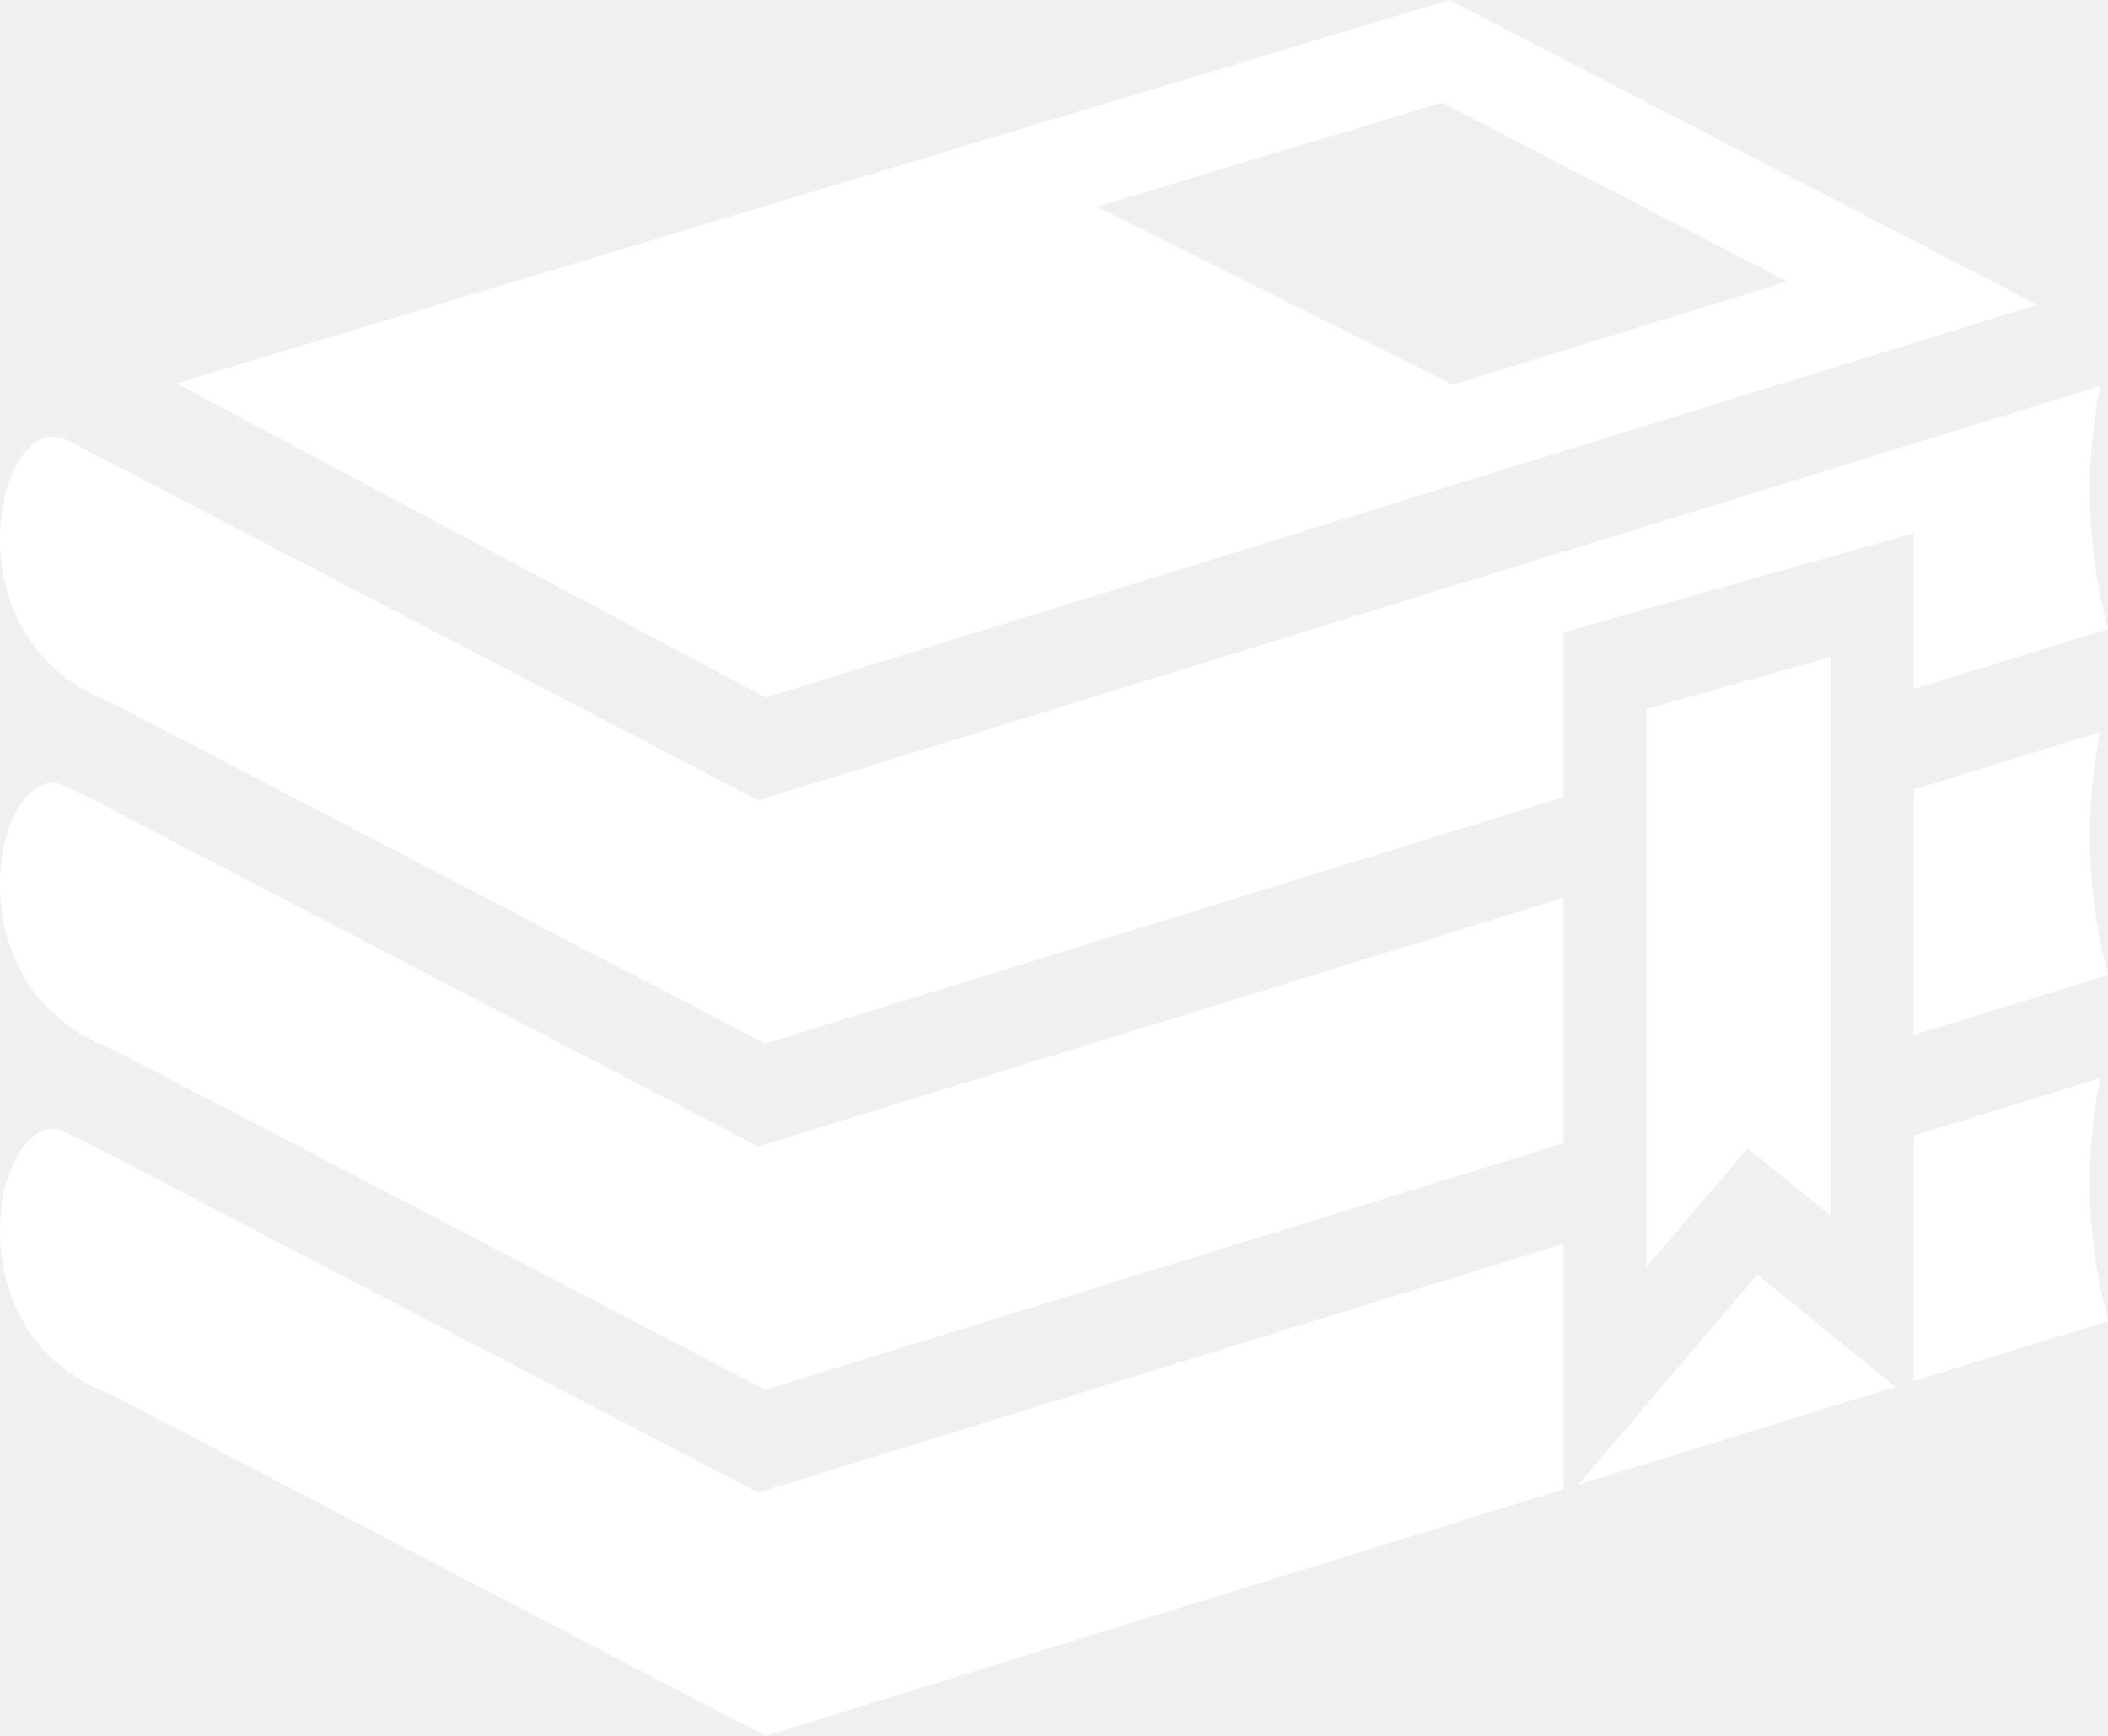
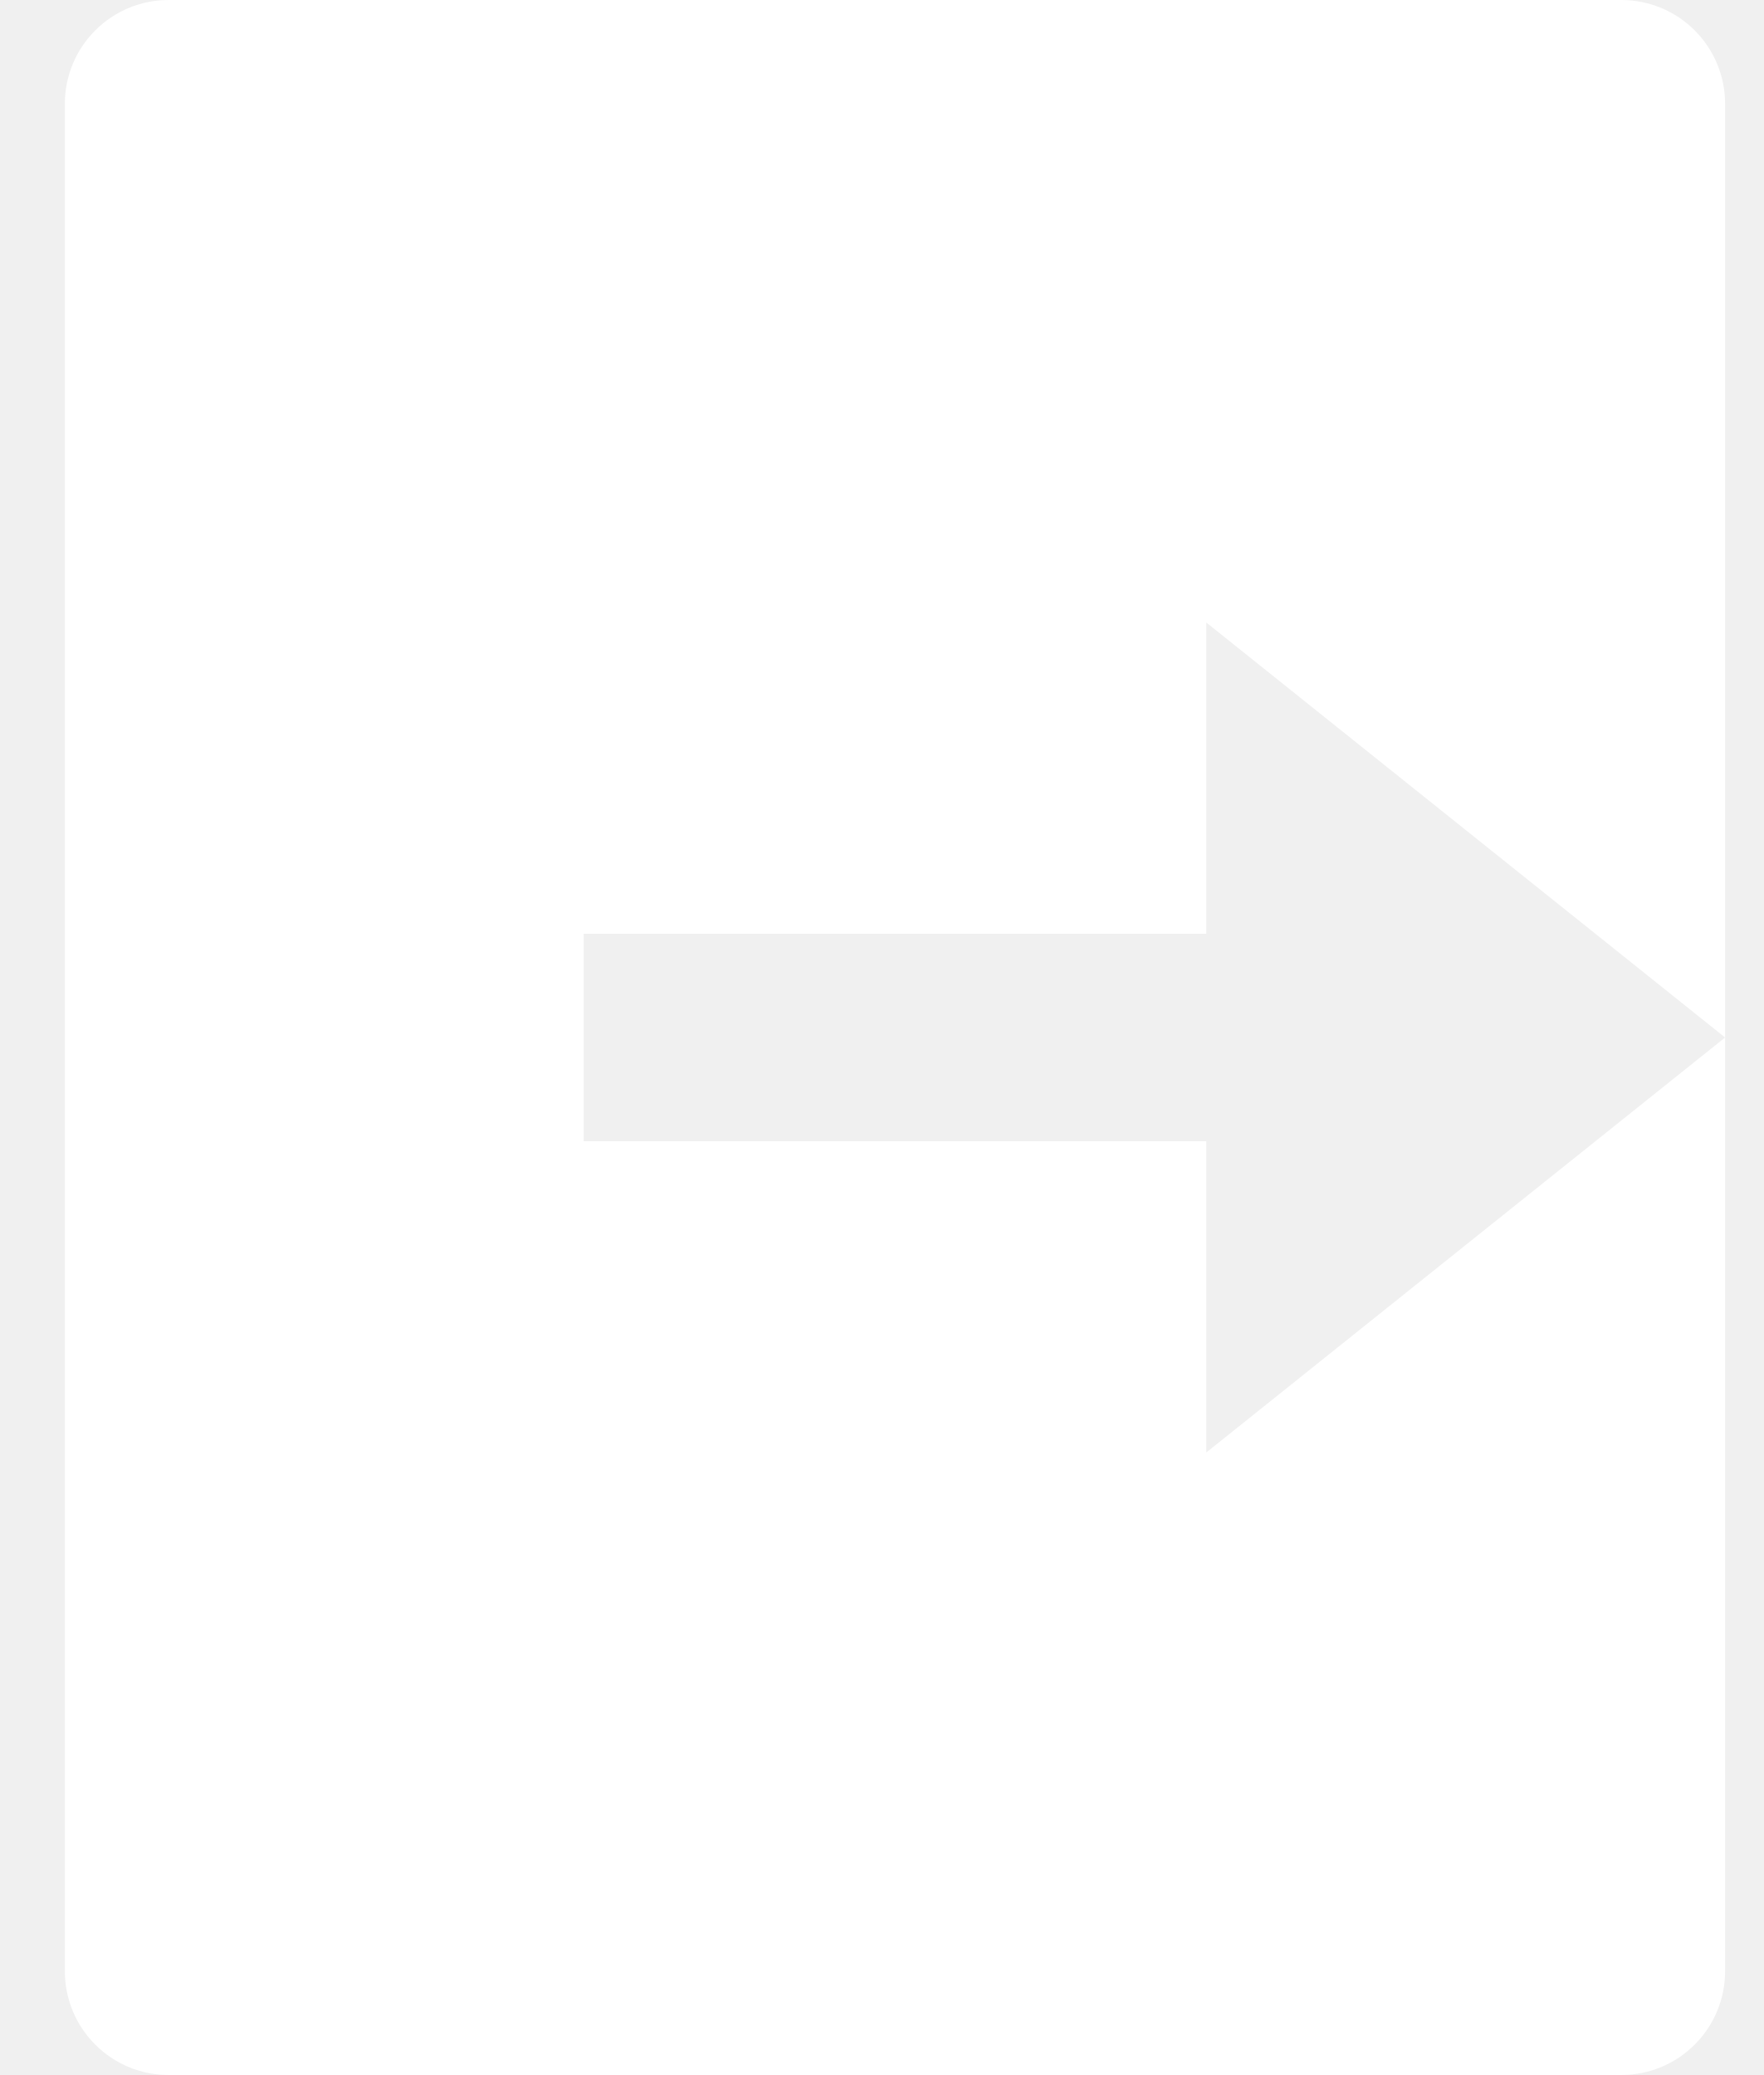
- <svg xmlns="http://www.w3.org/2000/svg" width="85" height="70" viewBox="0 0 85 70" fill="none">
-   <path d="M58.44 0L7.114 15.457L30.866 28.128L82.15 12.288L58.439 0H58.44ZM58.147 4.14L72.055 11.349L58.575 15.512L44.221 8.334L58.147 4.14ZM84.68 15.566L31.141 32.102L30.573 32.277H30.573L30.565 32.28L30.035 31.996L3.247 18.023L3.213 18.003C2.175 17.394 1.724 17.569 1.212 18.027C0.7 18.485 0.187 19.528 0.046 20.853C-0.236 23.503 0.718 26.867 4.49 28.342L4.566 28.373L30.858 42.087L63.044 32.146V25.503L77.165 21.503V27.784L85 25.364C84.19 22.303 84.01 19.009 84.68 15.566V15.566ZM73.82 26.488L66.388 28.593V51.095L70.466 46.309L73.82 49.034V26.488ZM84.68 29.522L77.165 31.843V41.74L85 39.32C84.19 36.26 84.01 32.965 84.68 29.522ZM2.075 31.569C1.74 31.577 1.485 31.74 1.212 31.983C0.7 32.441 0.188 33.484 0.046 34.809C-0.236 37.459 0.718 40.823 4.49 42.298L4.566 42.329L30.858 56.044L63.044 46.102V36.205L30.573 46.234L3.332 32.024C3.03 31.903 2.732 31.766 2.44 31.616C2.32 31.583 2.198 31.568 2.075 31.569ZM3.332 32.024L3.336 32.026L3.284 31.999L3.332 32.024ZM84.68 43.478L77.165 45.8V55.697L85 53.277C84.19 50.216 84.01 46.921 84.68 43.478ZM2.075 45.526C1.74 45.534 1.485 45.696 1.212 45.94C0.7 46.398 0.188 47.44 0.046 48.765C-0.236 51.415 0.718 54.779 4.49 56.255L4.566 56.285L30.858 70L63.044 60.059V50.161L30.573 60.19L3.332 45.981C3.03 45.859 2.732 45.723 2.44 45.572C2.32 45.54 2.198 45.524 2.075 45.526ZM3.332 45.981L3.336 45.982L3.284 45.955L3.332 45.981ZM70.857 51.401L63.637 59.876L76.426 55.925L70.857 51.401H70.857Z" fill="white" />
+ <svg xmlns="http://www.w3.org/2000/svg" width="17" height="20" viewBox="0 0 17 20" fill="none">
+   <path d="M1.625 20C1.36 20 1.105 19.895 0.918 19.707C0.73 19.52 0.625 19.265 0.625 19V1C0.625 0.735 0.73 0.48 0.918 0.293C1.105 0.105 1.36 0 1.625 0H15.625C15.89 0 16.145 0.105 16.332 0.293C16.52 0.48 16.625 0.735 16.625 1V19C16.625 19.265 16.52 19.52 16.332 19.707C16.145 19.895 15.89 20 15.625 20H1.625ZM11.625 14L16.625 10L11.625 6V9H5.625V11H11.625V14Z" fill="white" />
</svg>
